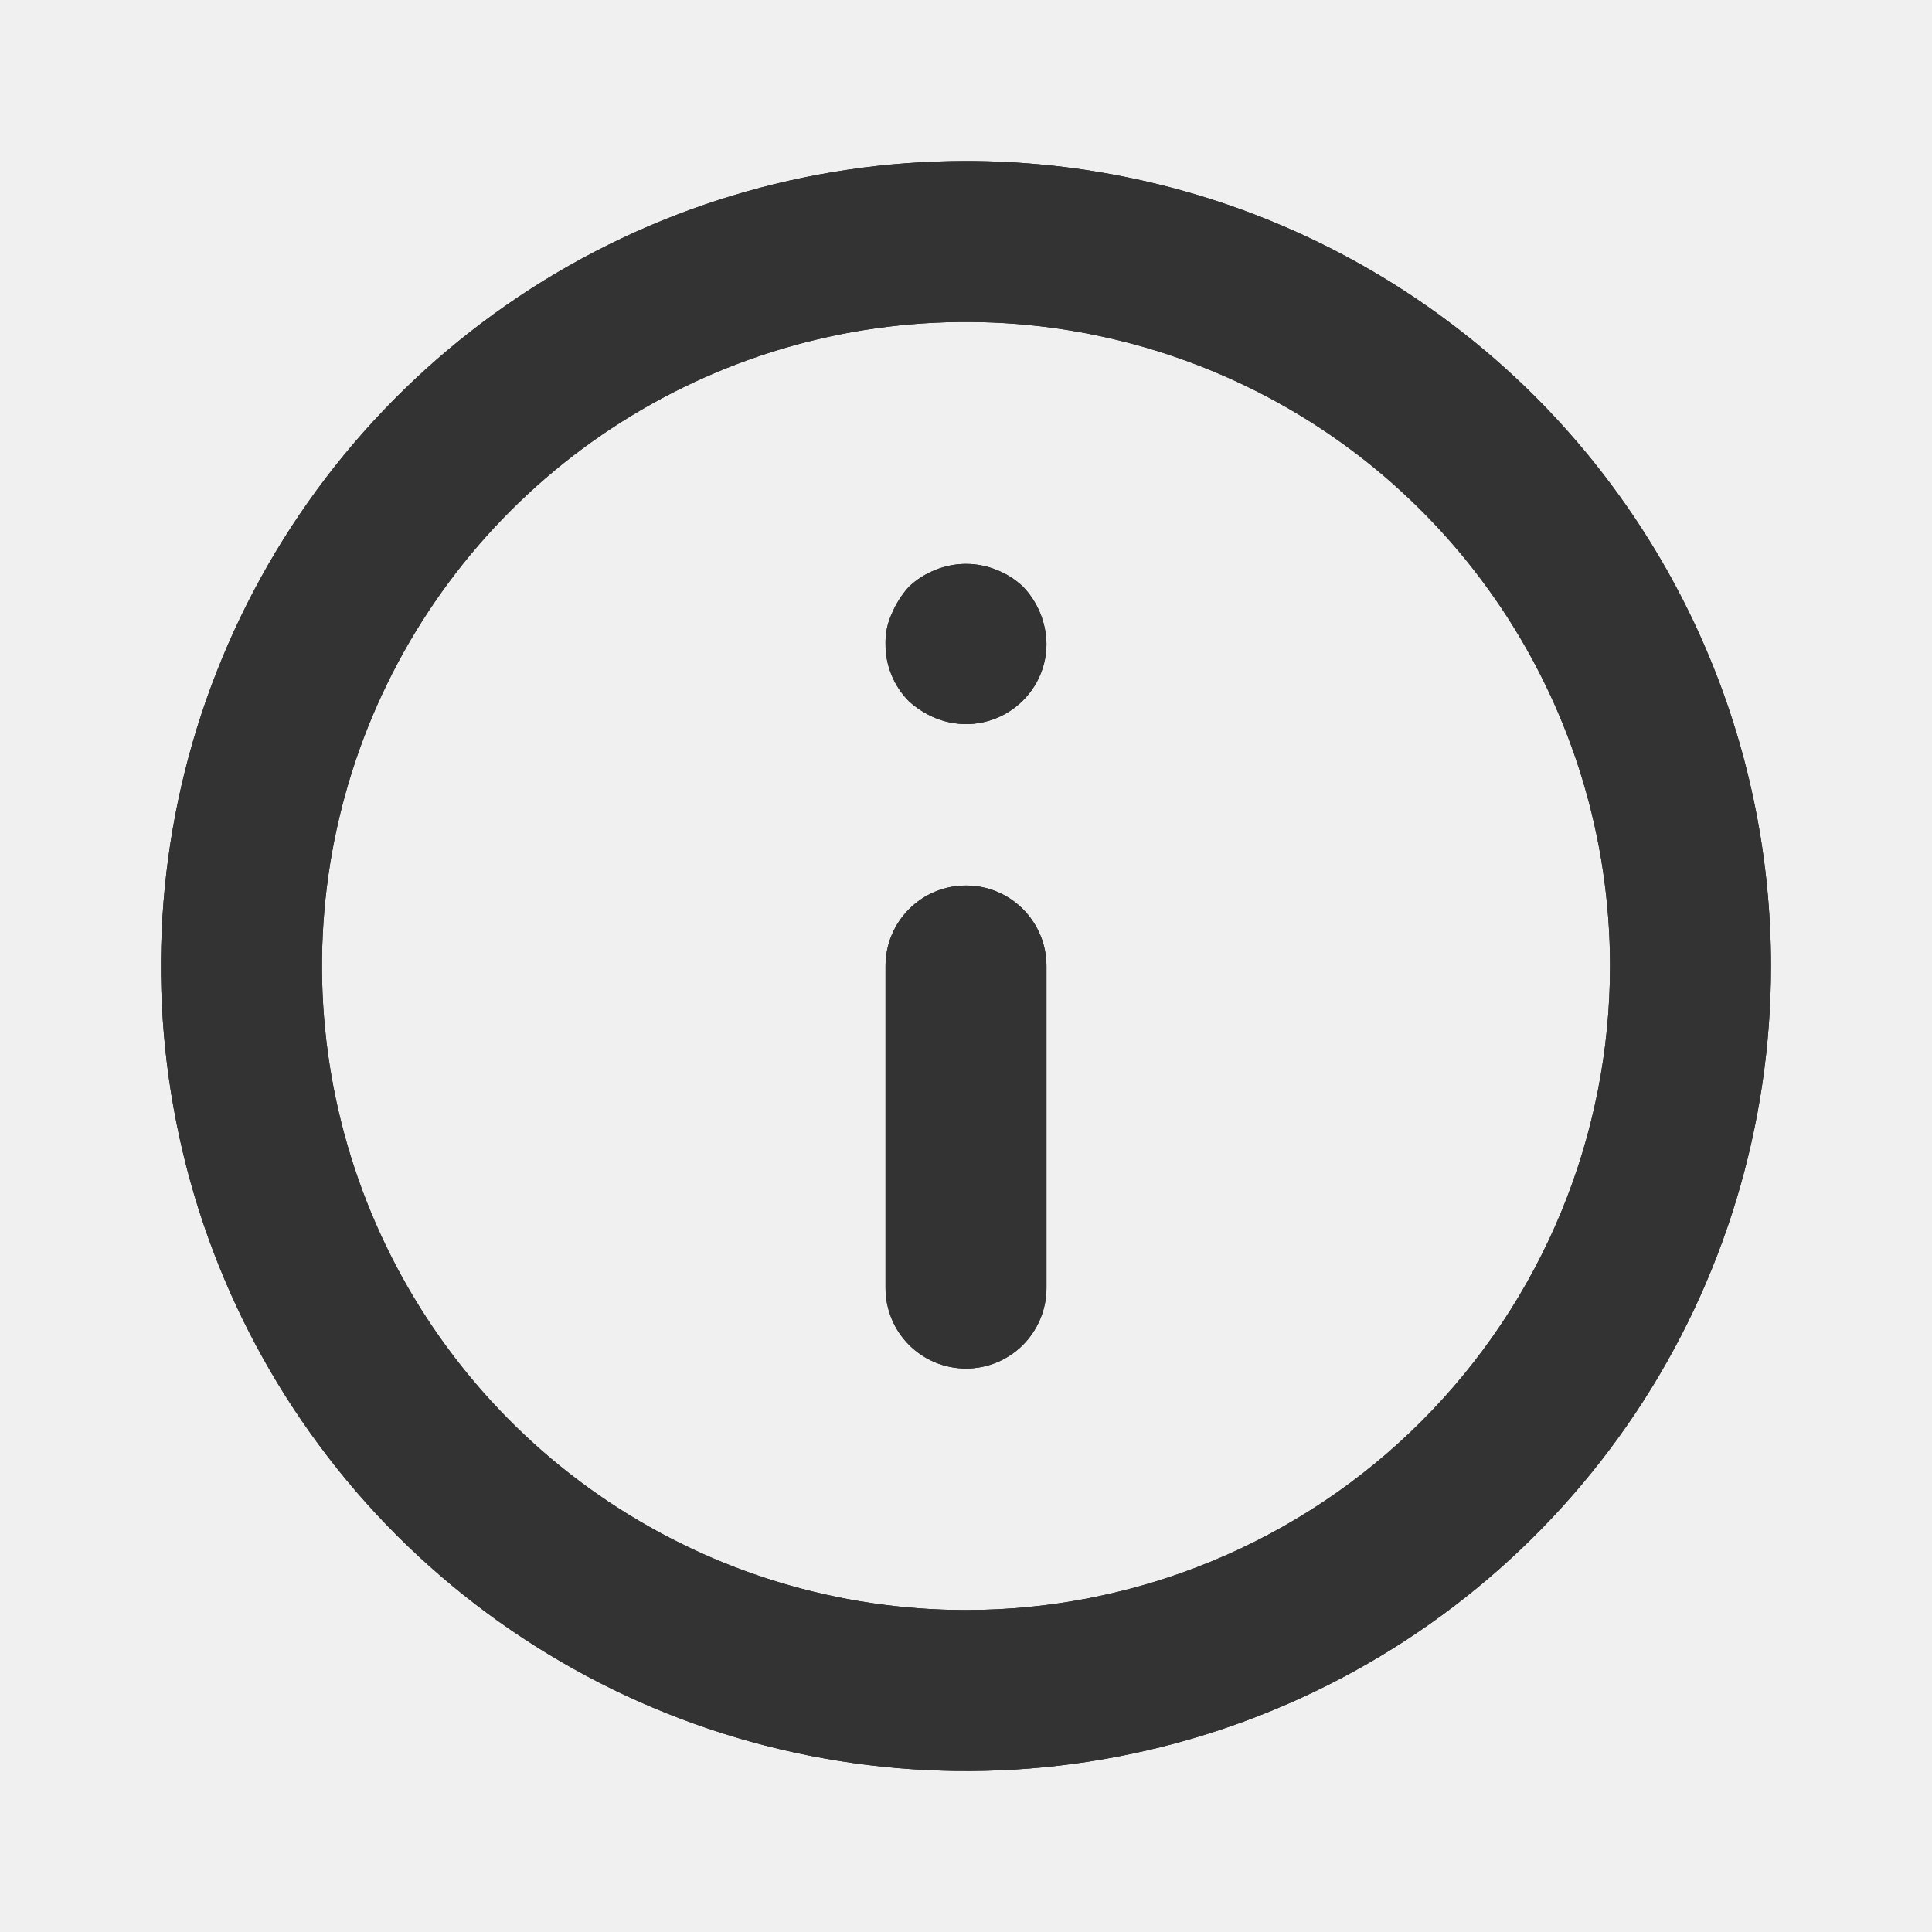
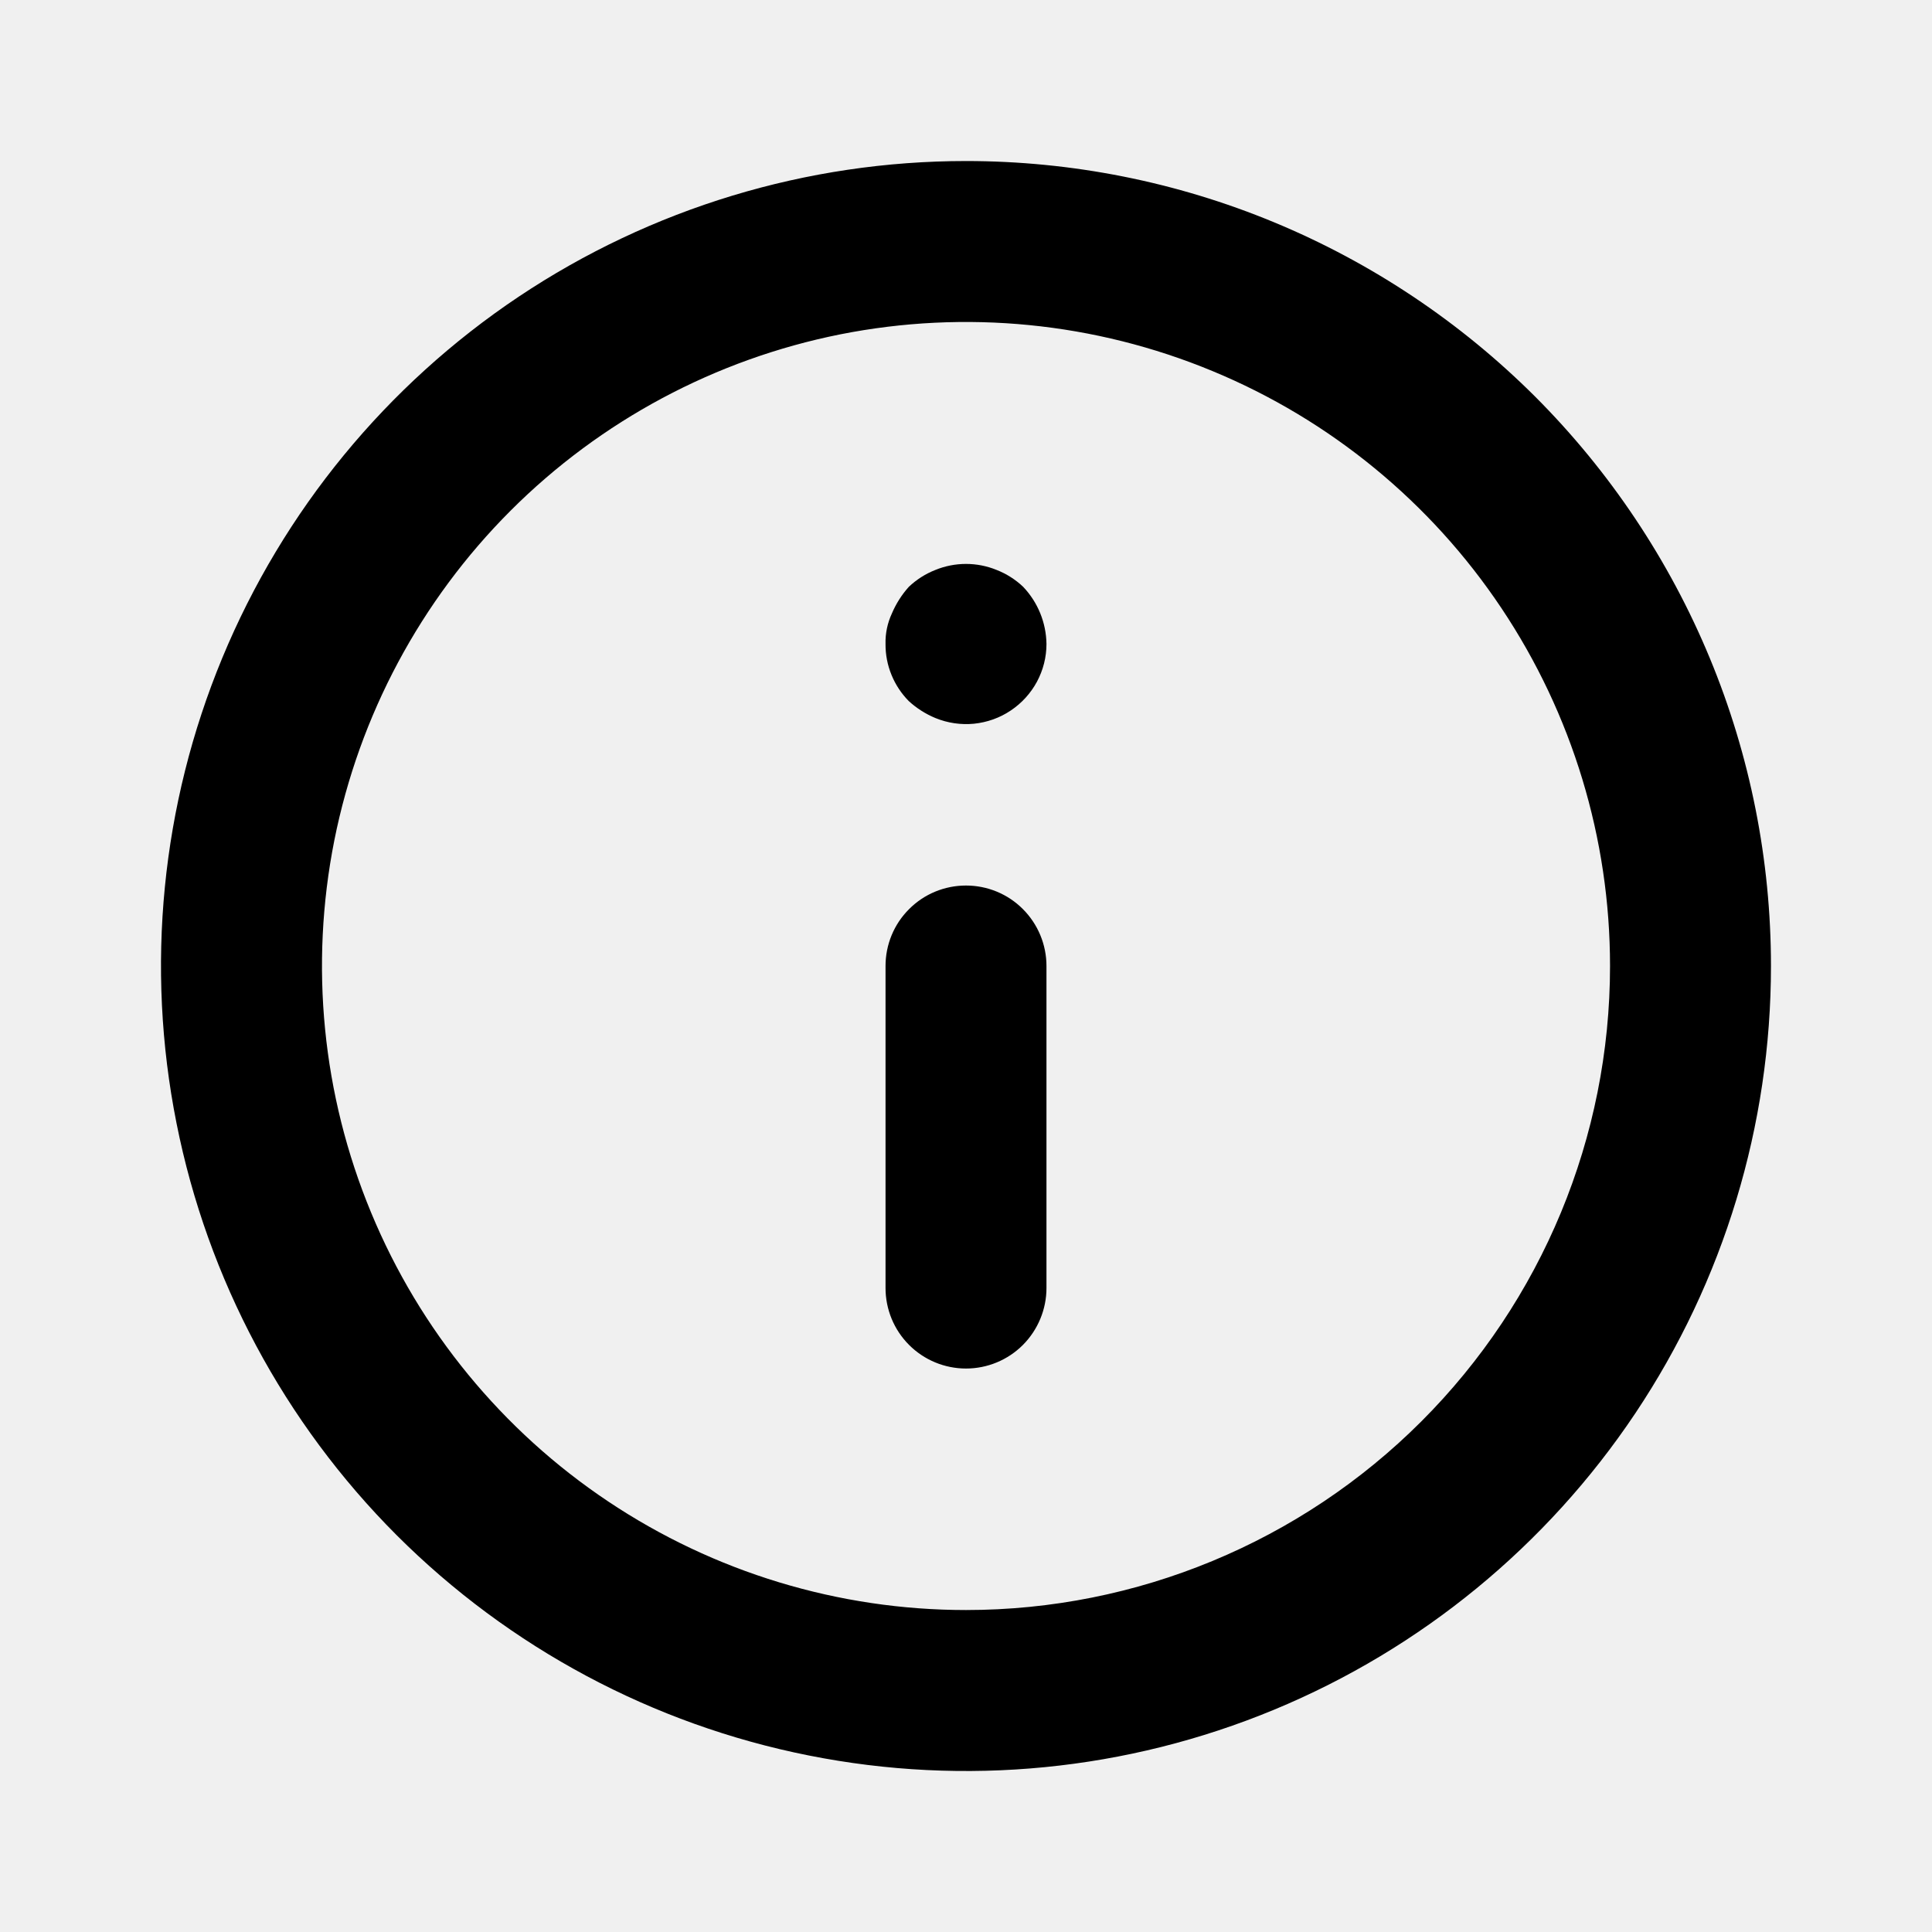
<svg xmlns="http://www.w3.org/2000/svg" aria-hidden="true" focusable="false" viewBox="0 0 20 20" fill="none">
-   <g id="User Interface / Information Mark">
-     <g id="Vector">
+   <g>
+     <g>
      <path d="M10 9.167C9.779 9.167 9.567 9.254 9.411 9.411C9.254 9.567 9.167 9.779 9.167 10V13.333C9.167 13.554 9.254 13.766 9.411 13.923C9.567 14.079 9.779 14.167 10 14.167C10.221 14.167 10.433 14.079 10.589 13.923C10.745 13.766 10.833 13.554 10.833 13.333V10C10.833 9.779 10.745 9.567 10.589 9.411C10.433 9.254 10.221 9.167 10 9.167ZM10.317 5.9C10.114 5.817 9.886 5.817 9.683 5.9C9.581 5.94 9.488 5.999 9.408 6.075C9.335 6.156 9.276 6.249 9.233 6.35C9.187 6.449 9.164 6.557 9.167 6.667C9.166 6.776 9.187 6.885 9.229 6.987C9.27 7.088 9.331 7.18 9.408 7.258C9.489 7.332 9.582 7.391 9.683 7.433C9.81 7.485 9.947 7.505 10.082 7.492C10.218 7.478 10.349 7.432 10.462 7.356C10.576 7.28 10.669 7.178 10.734 7.058C10.799 6.937 10.833 6.803 10.833 6.667C10.83 6.446 10.744 6.235 10.592 6.075C10.512 5.999 10.419 5.94 10.317 5.9ZM10 1.667C8.352 1.667 6.741 2.155 5.37 3.071C4 3.987 2.932 5.288 2.301 6.811C1.67 8.334 1.505 10.009 1.827 11.626C2.148 13.242 2.942 14.727 4.107 15.893C5.273 17.058 6.758 17.852 8.374 18.173C9.991 18.495 11.666 18.33 13.189 17.699C14.712 17.068 16.013 16 16.929 14.63C17.845 13.259 18.333 11.648 18.333 10C18.333 8.906 18.118 7.822 17.699 6.811C17.28 5.8 16.666 4.881 15.893 4.107C15.119 3.334 14.2 2.72 13.189 2.301C12.178 1.882 11.094 1.667 10 1.667V1.667ZM10 16.667C8.681 16.667 7.393 16.276 6.296 15.543C5.2 14.811 4.345 13.769 3.841 12.551C3.336 11.333 3.204 9.993 3.461 8.699C3.719 7.406 4.354 6.218 5.286 5.286C6.218 4.354 7.406 3.719 8.699 3.461C9.993 3.204 11.333 3.336 12.551 3.841C13.769 4.345 14.811 5.2 15.543 6.296C16.276 7.393 16.667 8.681 16.667 10C16.667 11.768 15.964 13.464 14.714 14.714C13.464 15.964 11.768 16.667 10 16.667V16.667Z" fill="currentColor" />
-       <path d="M10 9.167C9.779 9.167 9.567 9.254 9.411 9.411C9.254 9.567 9.167 9.779 9.167 10V13.333C9.167 13.554 9.254 13.766 9.411 13.923C9.567 14.079 9.779 14.167 10 14.167C10.221 14.167 10.433 14.079 10.589 13.923C10.745 13.766 10.833 13.554 10.833 13.333V10C10.833 9.779 10.745 9.567 10.589 9.411C10.433 9.254 10.221 9.167 10 9.167ZM10.317 5.9C10.114 5.817 9.886 5.817 9.683 5.9C9.581 5.94 9.488 5.999 9.408 6.075C9.335 6.156 9.276 6.249 9.233 6.35C9.187 6.449 9.164 6.557 9.167 6.667C9.166 6.776 9.187 6.885 9.229 6.987C9.27 7.088 9.331 7.18 9.408 7.258C9.489 7.332 9.582 7.391 9.683 7.433C9.81 7.485 9.947 7.505 10.082 7.492C10.218 7.478 10.349 7.432 10.462 7.356C10.576 7.28 10.669 7.178 10.734 7.058C10.799 6.937 10.833 6.803 10.833 6.667C10.83 6.446 10.744 6.235 10.592 6.075C10.512 5.999 10.419 5.94 10.317 5.9ZM10 1.667C8.352 1.667 6.741 2.155 5.37 3.071C4 3.987 2.932 5.288 2.301 6.811C1.67 8.334 1.505 10.009 1.827 11.626C2.148 13.242 2.942 14.727 4.107 15.893C5.273 17.058 6.758 17.852 8.374 18.173C9.991 18.495 11.666 18.33 13.189 17.699C14.712 17.068 16.013 16 16.929 14.63C17.845 13.259 18.333 11.648 18.333 10C18.333 8.906 18.118 7.822 17.699 6.811C17.28 5.8 16.666 4.881 15.893 4.107C15.119 3.334 14.2 2.72 13.189 2.301C12.178 1.882 11.094 1.667 10 1.667V1.667ZM10 16.667C8.681 16.667 7.393 16.276 6.296 15.543C5.2 14.811 4.345 13.769 3.841 12.551C3.336 11.333 3.204 9.993 3.461 8.699C3.719 7.406 4.354 6.218 5.286 5.286C6.218 4.354 7.406 3.719 8.699 3.461C9.993 3.204 11.333 3.336 12.551 3.841C13.769 4.345 14.811 5.2 15.543 6.296C16.276 7.393 16.667 8.681 16.667 10C16.667 11.768 15.964 13.464 14.714 14.714C13.464 15.964 11.768 16.667 10 16.667V16.667Z" fill="black" fill-opacity="0.8" />
-       <path d="M10 9.167C9.779 9.167 9.567 9.254 9.411 9.411C9.254 9.567 9.167 9.779 9.167 10V13.333C9.167 13.554 9.254 13.766 9.411 13.923C9.567 14.079 9.779 14.167 10 14.167C10.221 14.167 10.433 14.079 10.589 13.923C10.745 13.766 10.833 13.554 10.833 13.333V10C10.833 9.779 10.745 9.567 10.589 9.411C10.433 9.254 10.221 9.167 10 9.167ZM10.317 5.9C10.114 5.817 9.886 5.817 9.683 5.9C9.581 5.94 9.488 5.999 9.408 6.075C9.335 6.156 9.276 6.249 9.233 6.35C9.187 6.449 9.164 6.557 9.167 6.667C9.166 6.776 9.187 6.885 9.229 6.987C9.27 7.088 9.331 7.18 9.408 7.258C9.489 7.332 9.582 7.391 9.683 7.433C9.81 7.485 9.947 7.505 10.082 7.492C10.218 7.478 10.349 7.432 10.462 7.356C10.576 7.28 10.669 7.178 10.734 7.058C10.799 6.937 10.833 6.803 10.833 6.667C10.83 6.446 10.744 6.235 10.592 6.075C10.512 5.999 10.419 5.94 10.317 5.9ZM10 1.667C8.352 1.667 6.741 2.155 5.37 3.071C4 3.987 2.932 5.288 2.301 6.811C1.67 8.334 1.505 10.009 1.827 11.626C2.148 13.242 2.942 14.727 4.107 15.893C5.273 17.058 6.758 17.852 8.374 18.173C9.991 18.495 11.666 18.33 13.189 17.699C14.712 17.068 16.013 16 16.929 14.63C17.845 13.259 18.333 11.648 18.333 10C18.333 8.906 18.118 7.822 17.699 6.811C17.28 5.8 16.666 4.881 15.893 4.107C15.119 3.334 14.2 2.72 13.189 2.301C12.178 1.882 11.094 1.667 10 1.667V1.667ZM10 16.667C8.681 16.667 7.393 16.276 6.296 15.543C5.2 14.811 4.345 13.769 3.841 12.551C3.336 11.333 3.204 9.993 3.461 8.699C3.719 7.406 4.354 6.218 5.286 5.286C6.218 4.354 7.406 3.719 8.699 3.461C9.993 3.204 11.333 3.336 12.551 3.841C13.769 4.345 14.811 5.2 15.543 6.296C16.276 7.393 16.667 8.681 16.667 10C16.667 11.768 15.964 13.464 14.714 14.714C13.464 15.964 11.768 16.667 10 16.667V16.667Z" fill="white" fill-opacity="0.2" />
    </g>
  </g>
</svg>
